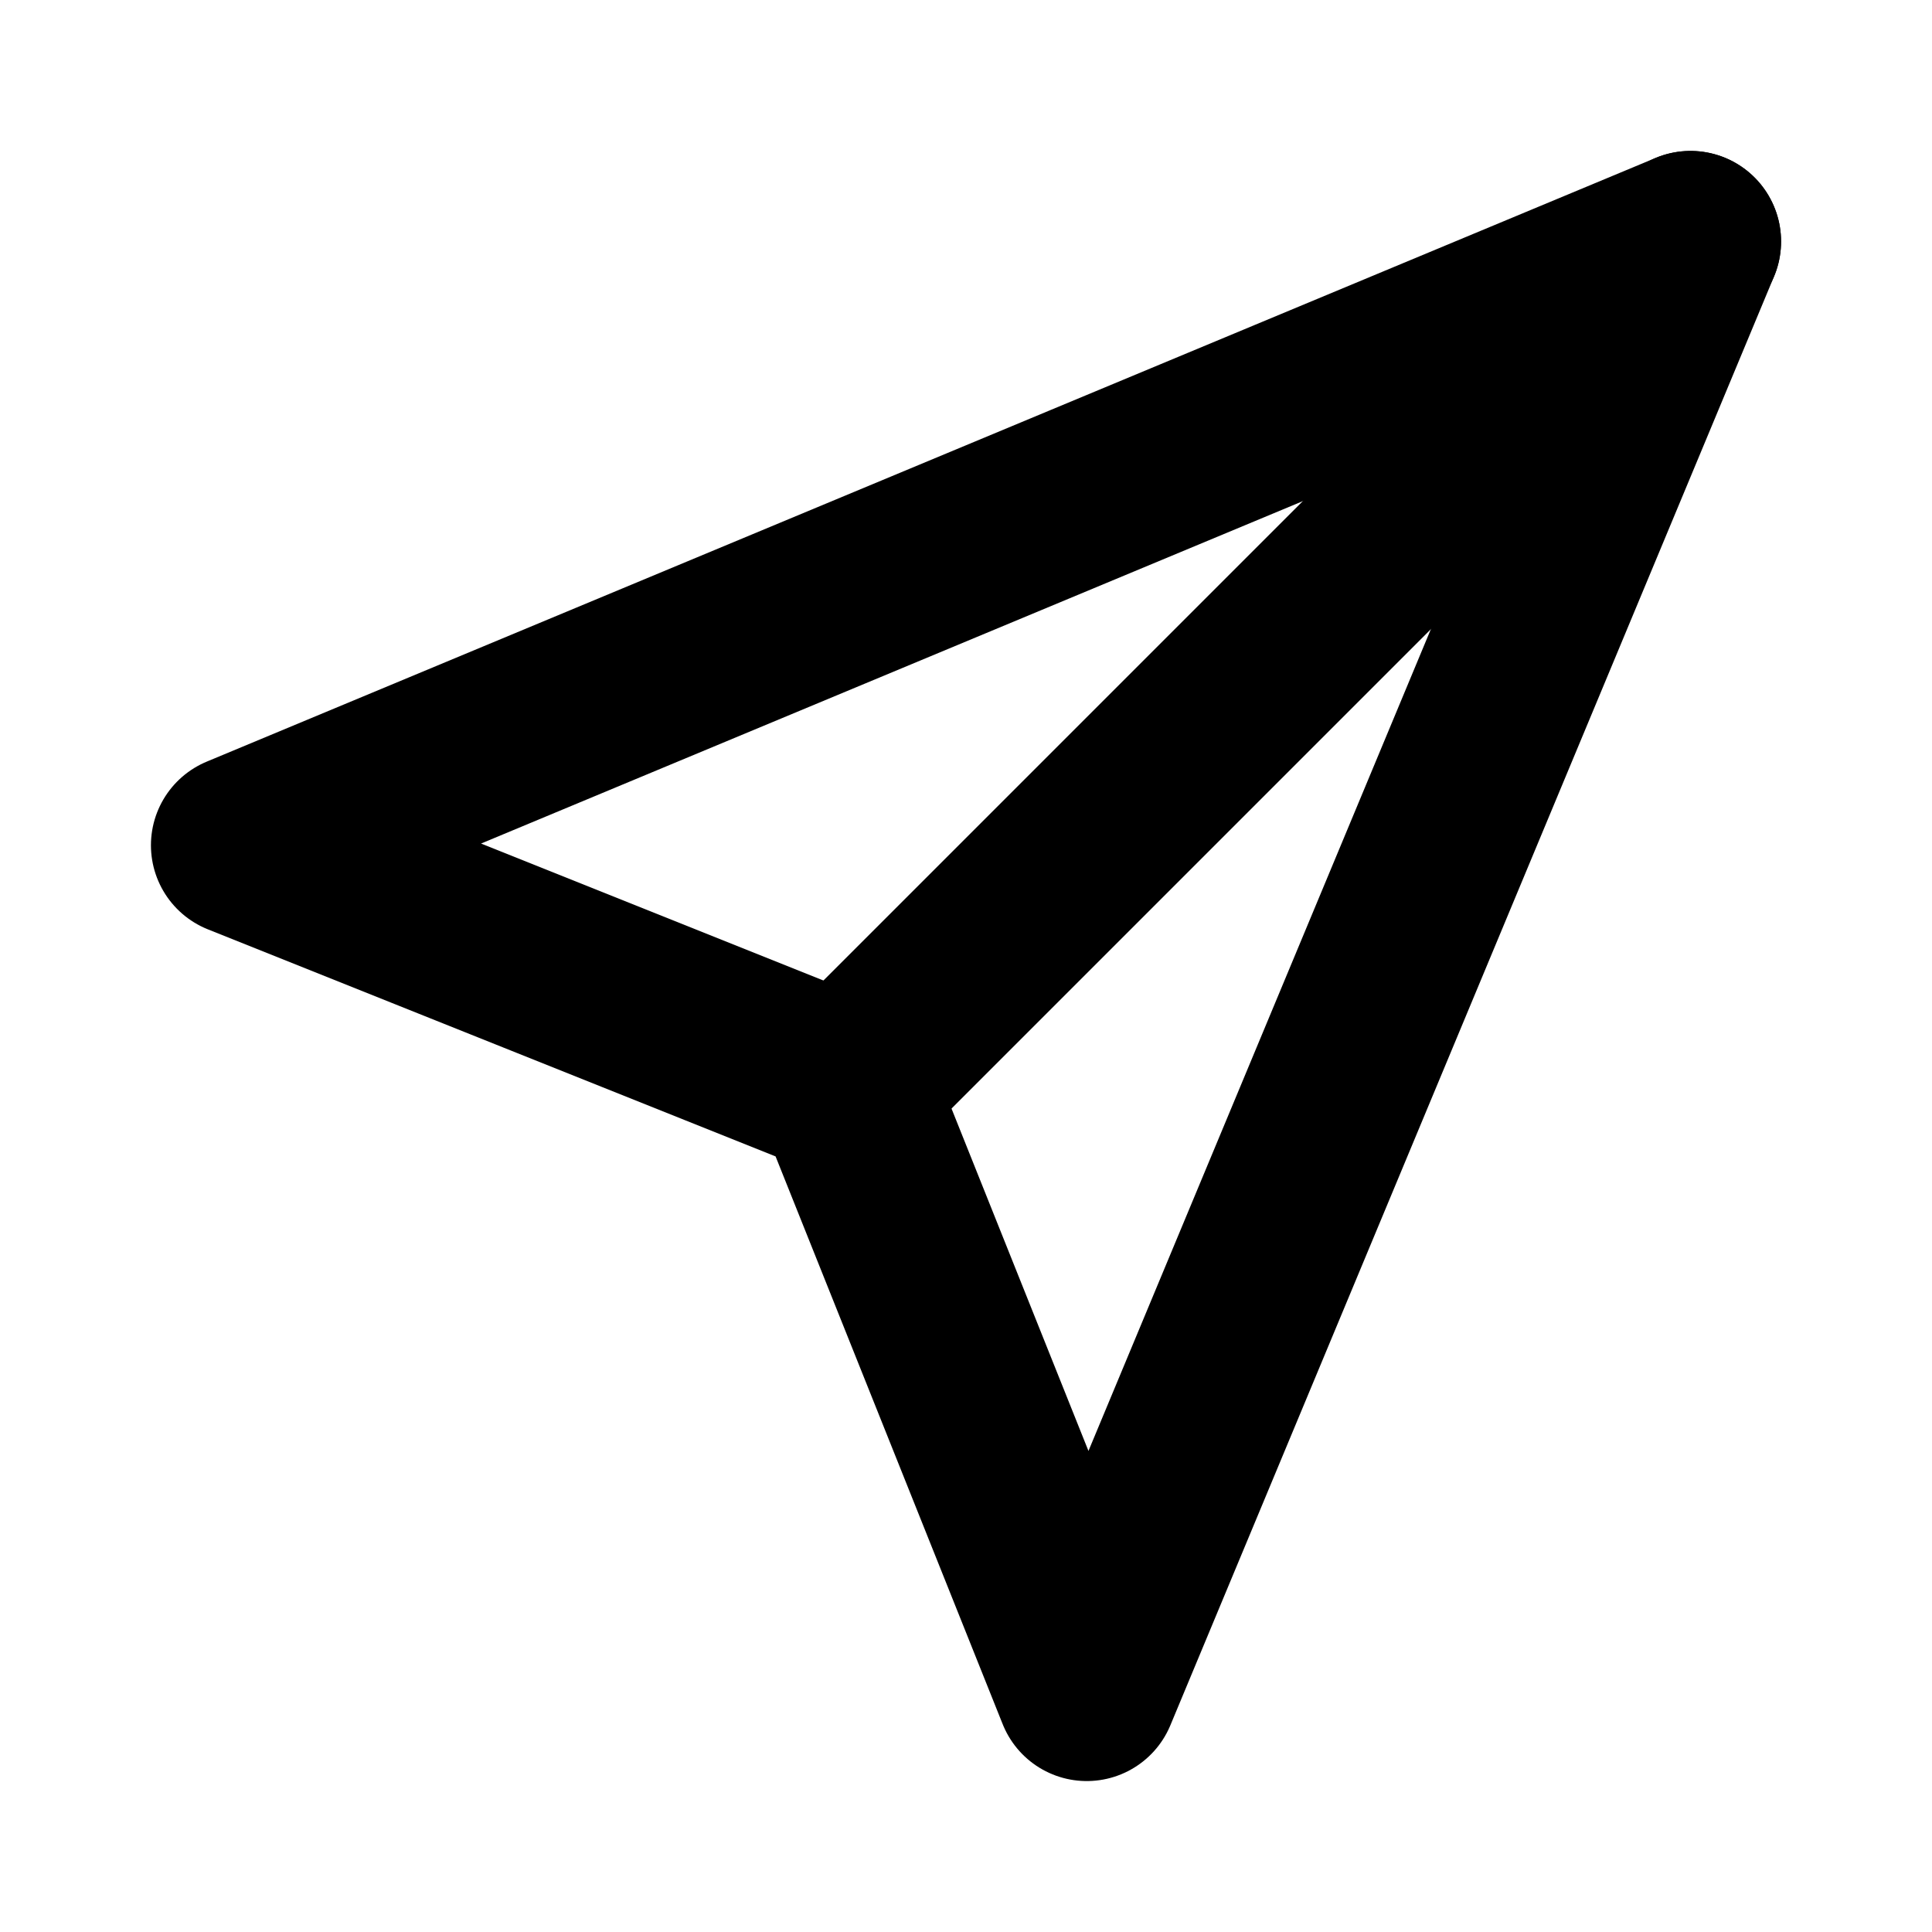
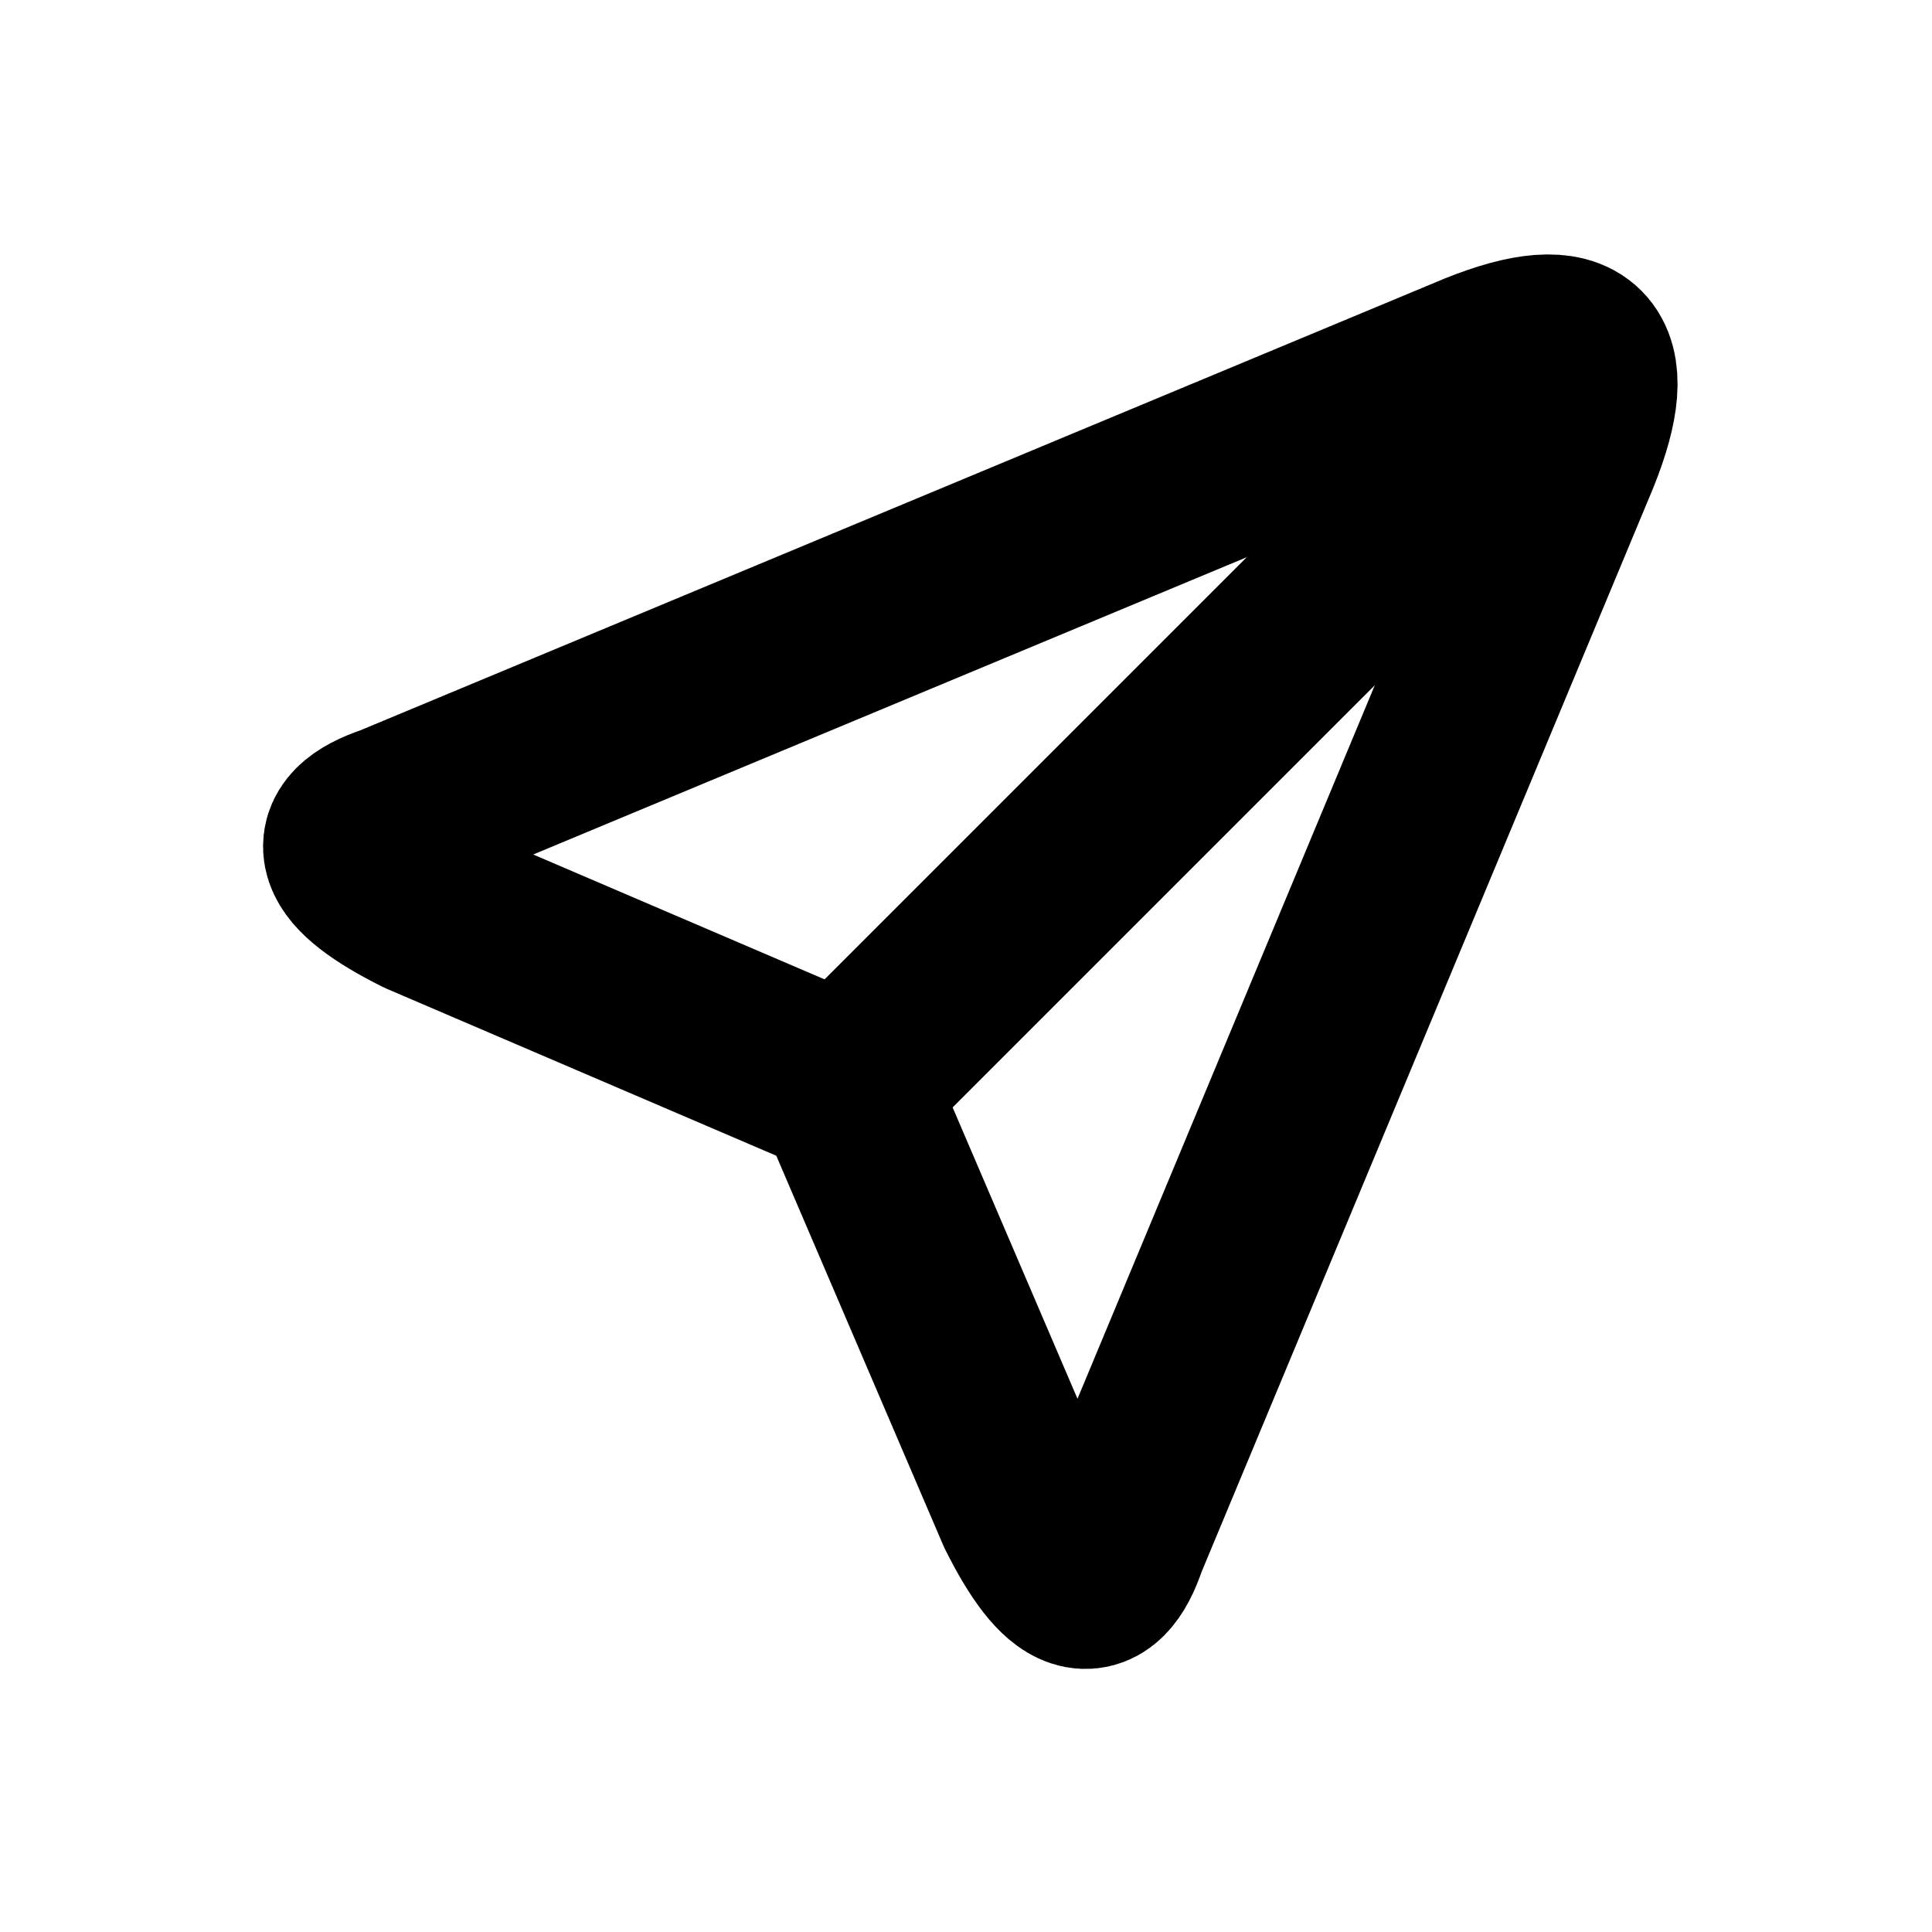
<svg xmlns="http://www.w3.org/2000/svg" viewBox="0 0 16 16" fill="none" stroke="currentColor" stroke-width="1.5" stroke-linecap="round" stroke-linejoin="round">
-   <path d="M14 2 2 7l5 2 2 5Z" />
-   <path d="M7 9l7-7" />
+   <path d="M12.25 3Q13.5 2.5 13 3.75L9.25 12.75Q9 13.5 8.5 12.5L7 9 3.5 7.5Q2.5 7 3.25 6.75Z" />
+   <path d="M7 9 13 3" />
</svg>
